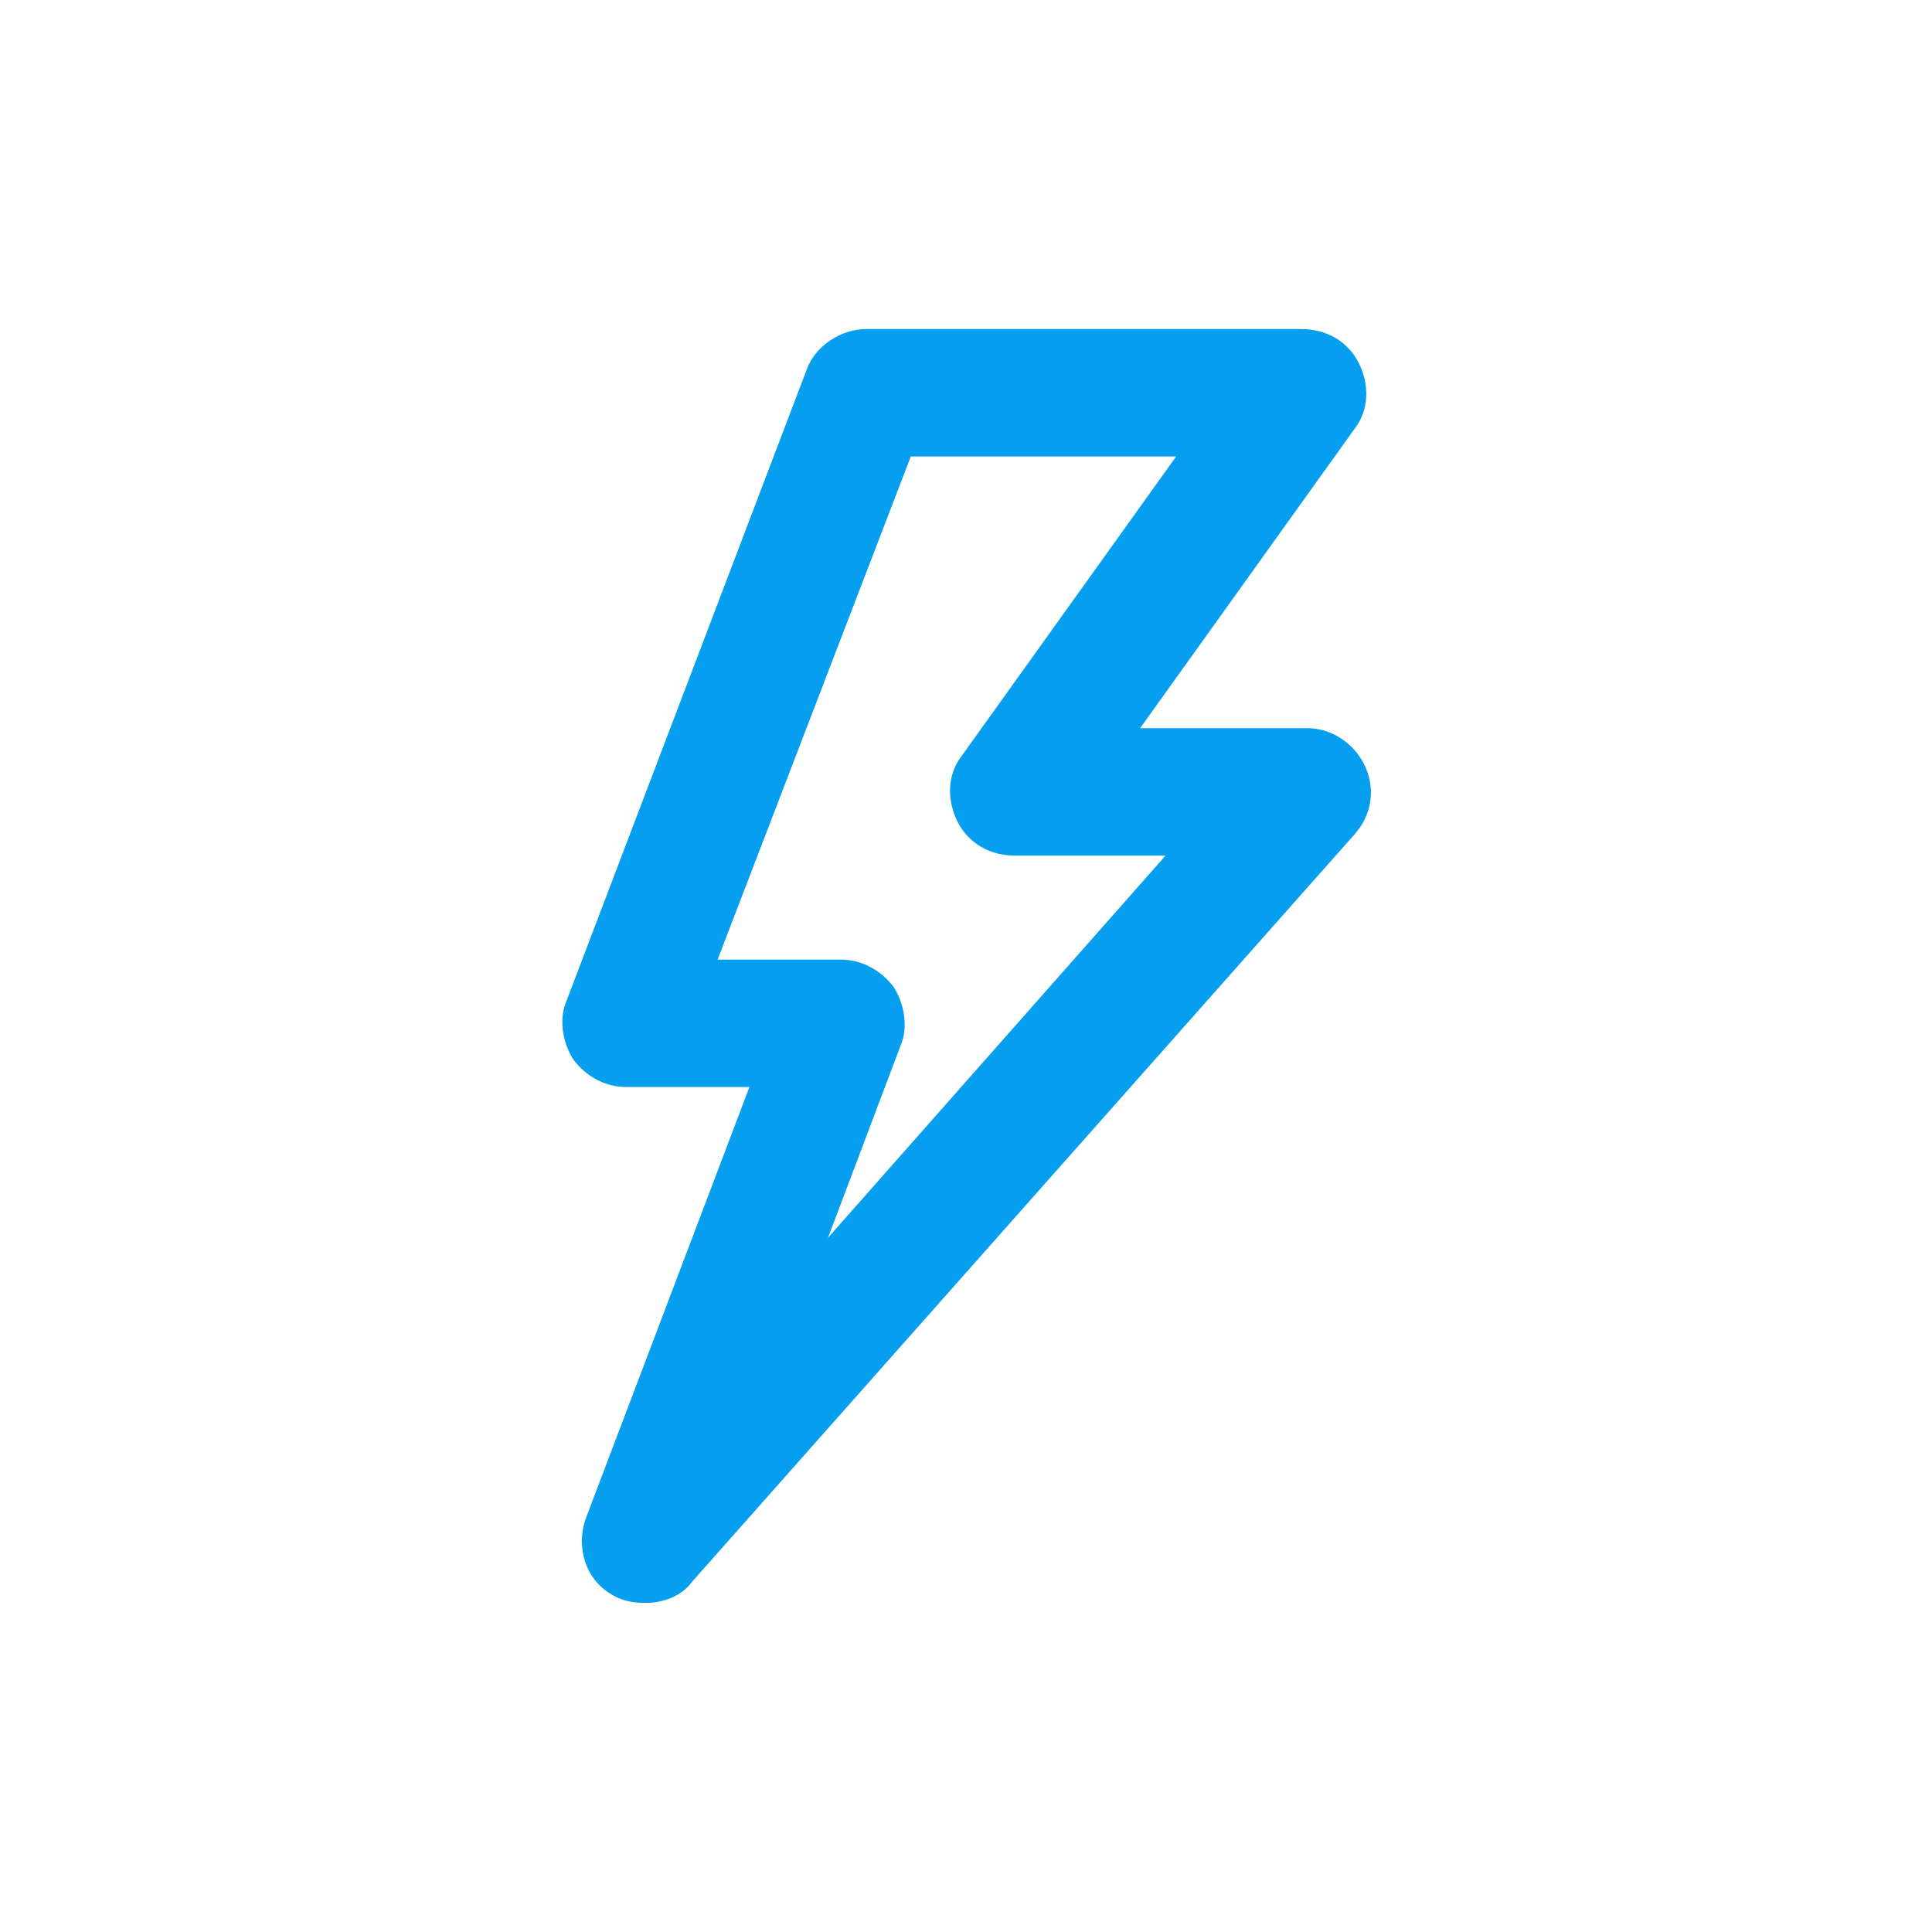
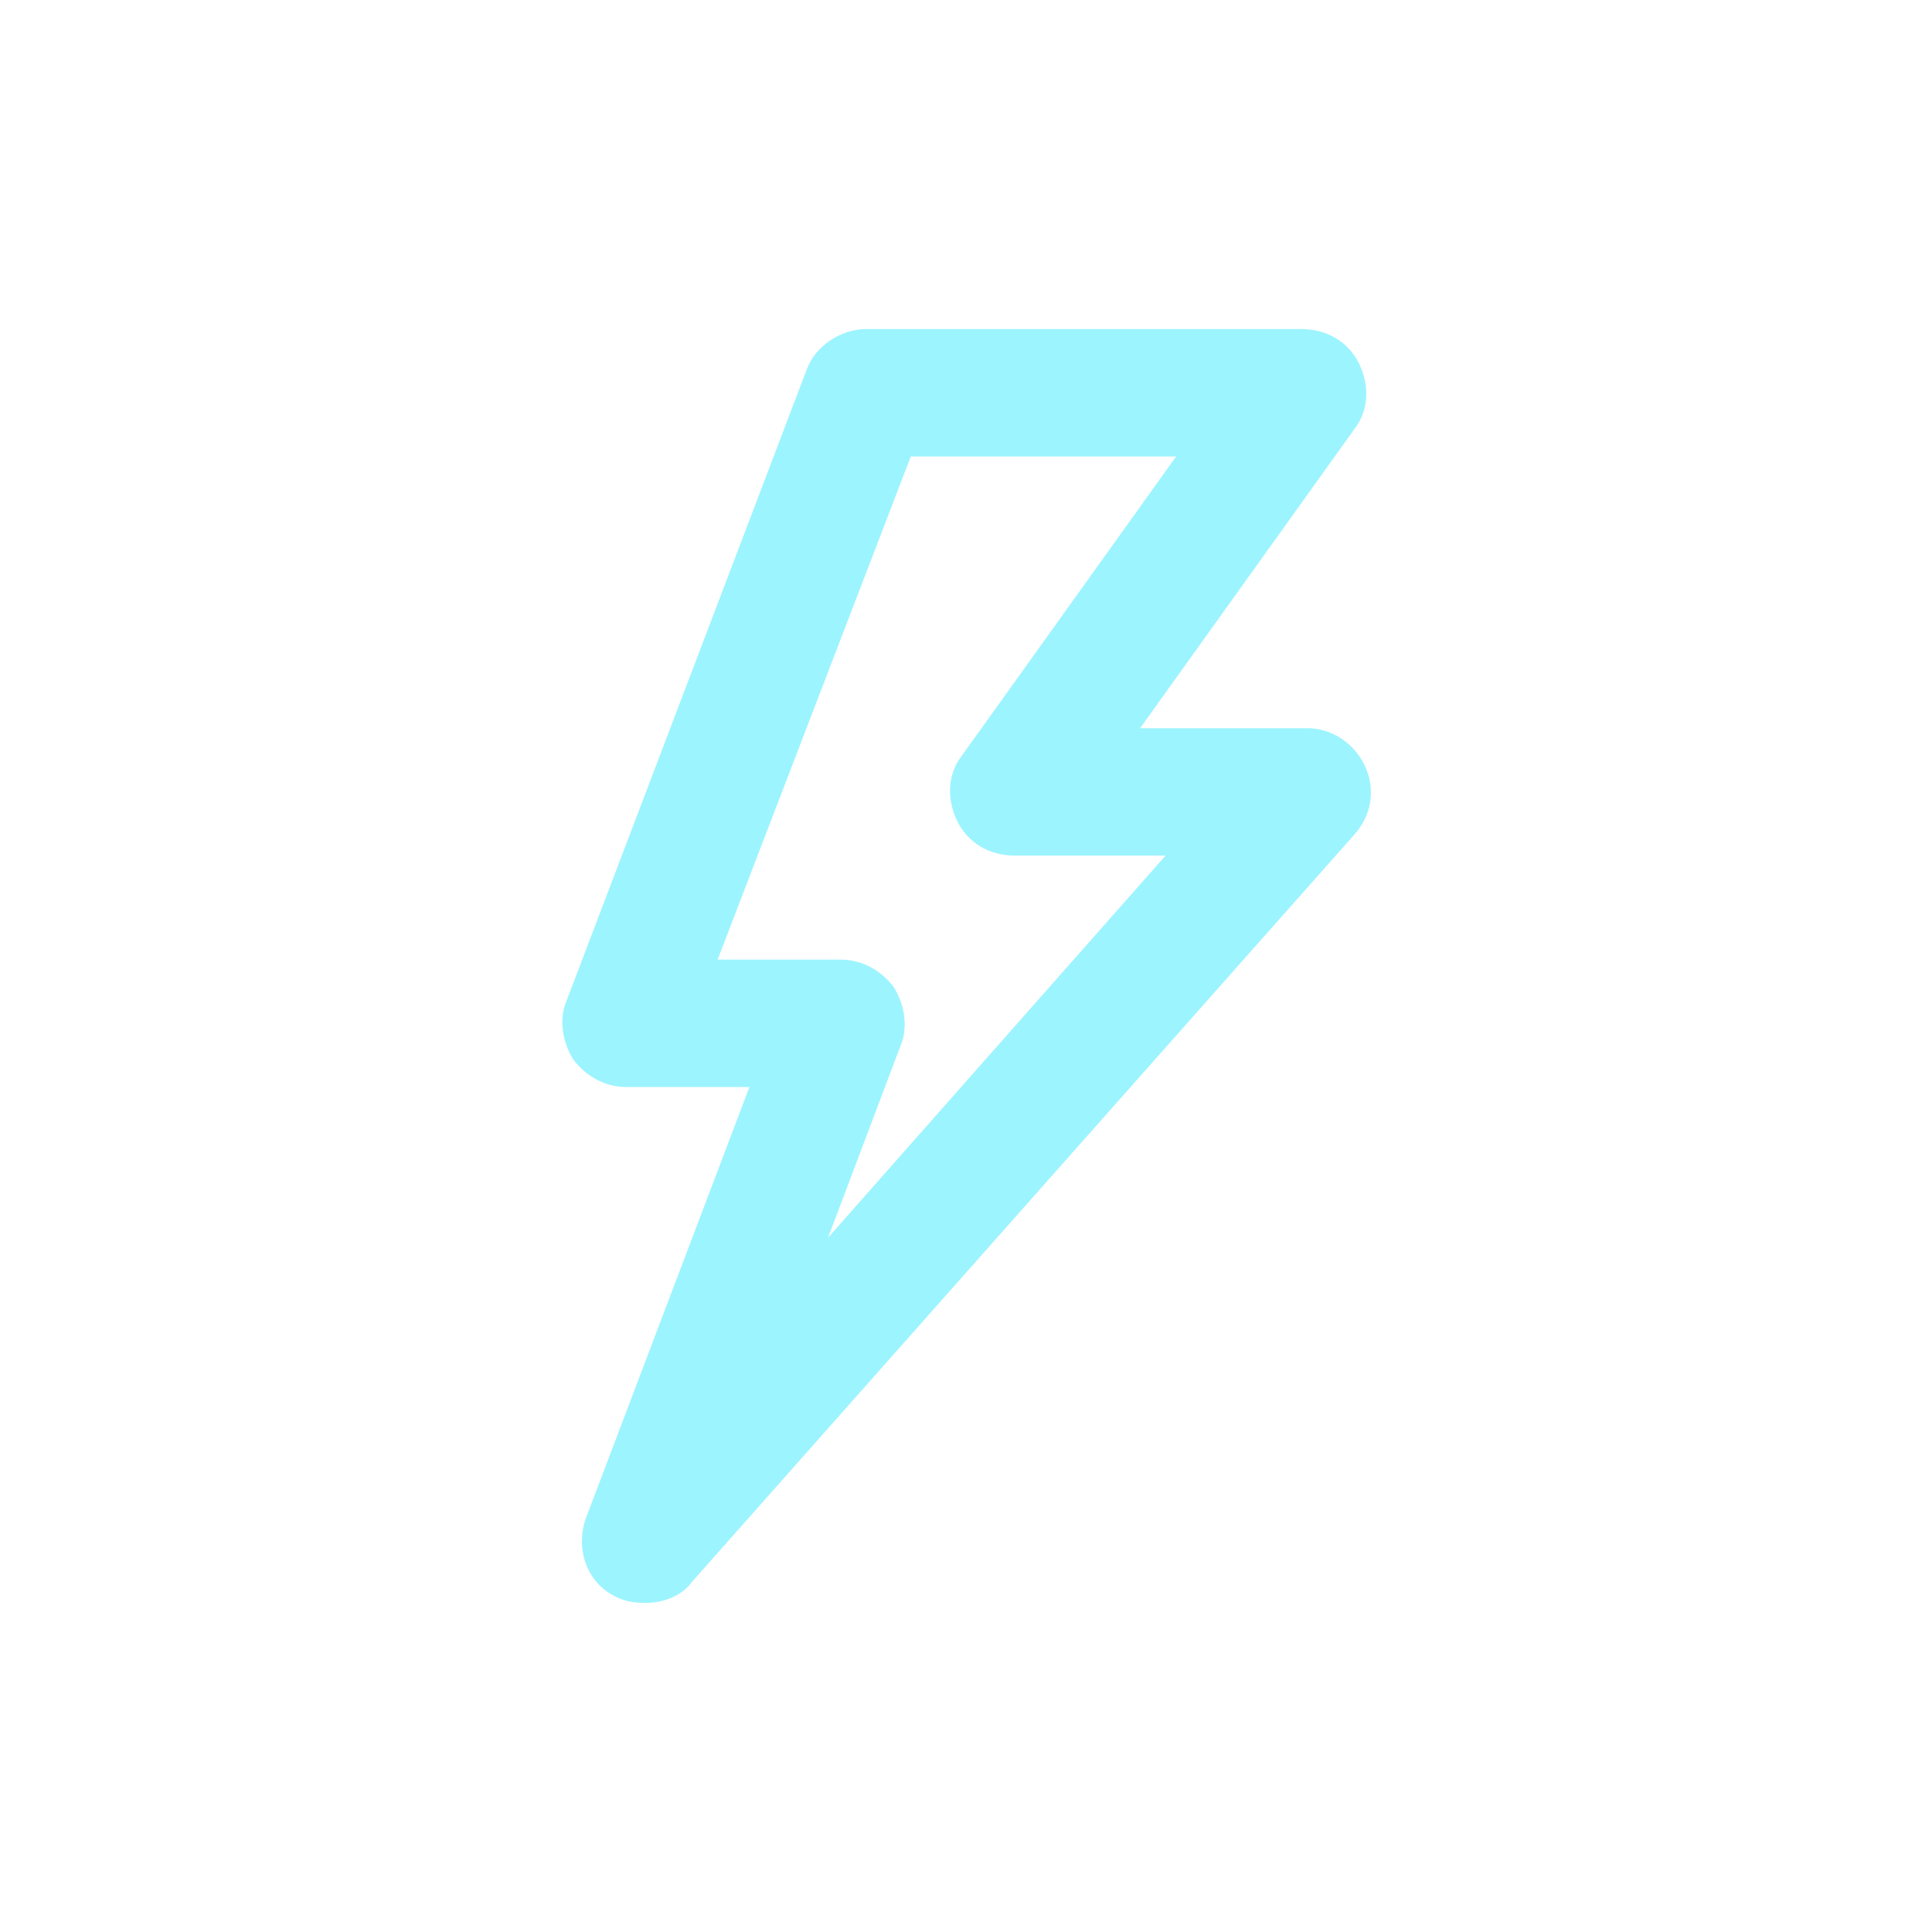
<svg xmlns="http://www.w3.org/2000/svg" version="1.1" id="Layer_1" x="0px" y="0px" viewBox="0 0 91 91" enable-background="new 0 0 91 91" xml:space="preserve" width="512px" height="512px">
-   <path d="M64.3,36.1c-0.5-1.1-1.6-1.8-2.7-1.8h-7.9l10.1-14.1c0.7-0.9,0.7-2.1,0.2-3.1c-0.5-1-1.5-1.6-2.7-1.6H40.8  c-1.2,0-2.4,0.8-2.8,1.9L26.7,47.1c-0.4,0.9-0.2,2,0.3,2.8c0.6,0.8,1.5,1.3,2.5,1.3h0l5.8,0l-7.7,20.3c-0.5,1.4,0,2.9,1.2,3.6  c0.5,0.3,1,0.4,1.6,0.4c0.8,0,1.7-0.3,2.2-1l31.2-35.2C64.6,38.4,64.8,37.2,64.3,36.1z M39,58.3l3.4-9c0.4-0.9,0.2-2-0.3-2.8  c-0.6-0.8-1.5-1.3-2.5-1.3h0l-5.8,0l9.1-23.7h12.5L45.3,35.6c-0.7,0.9-0.7,2.1-0.2,3.1c0.5,1,1.5,1.6,2.7,1.6h7.1L39,58.3z" fill="#069eef" />
+   <path d="M64.3,36.1c-0.5-1.1-1.6-1.8-2.7-1.8h-7.9l10.1-14.1c0.7-0.9,0.7-2.1,0.2-3.1c-0.5-1-1.5-1.6-2.7-1.6H40.8  c-1.2,0-2.4,0.8-2.8,1.9L26.7,47.1c-0.4,0.9-0.2,2,0.3,2.8c0.6,0.8,1.5,1.3,2.5,1.3h0l5.8,0l-7.7,20.3c-0.5,1.4,0,2.9,1.2,3.6  c0.5,0.3,1,0.4,1.6,0.4c0.8,0,1.7-0.3,2.2-1l31.2-35.2C64.6,38.4,64.8,37.2,64.3,36.1z M39,58.3l3.4-9c0.4-0.9,0.2-2-0.3-2.8  c-0.6-0.8-1.5-1.3-2.5-1.3h0l-5.8,0l9.1-23.7h12.5L45.3,35.6c-0.7,0.9-0.7,2.1-0.2,3.1c0.5,1,1.5,1.6,2.7,1.6h7.1L39,58.3z" fill="rgba(105,238,255,.66)" />
</svg>
